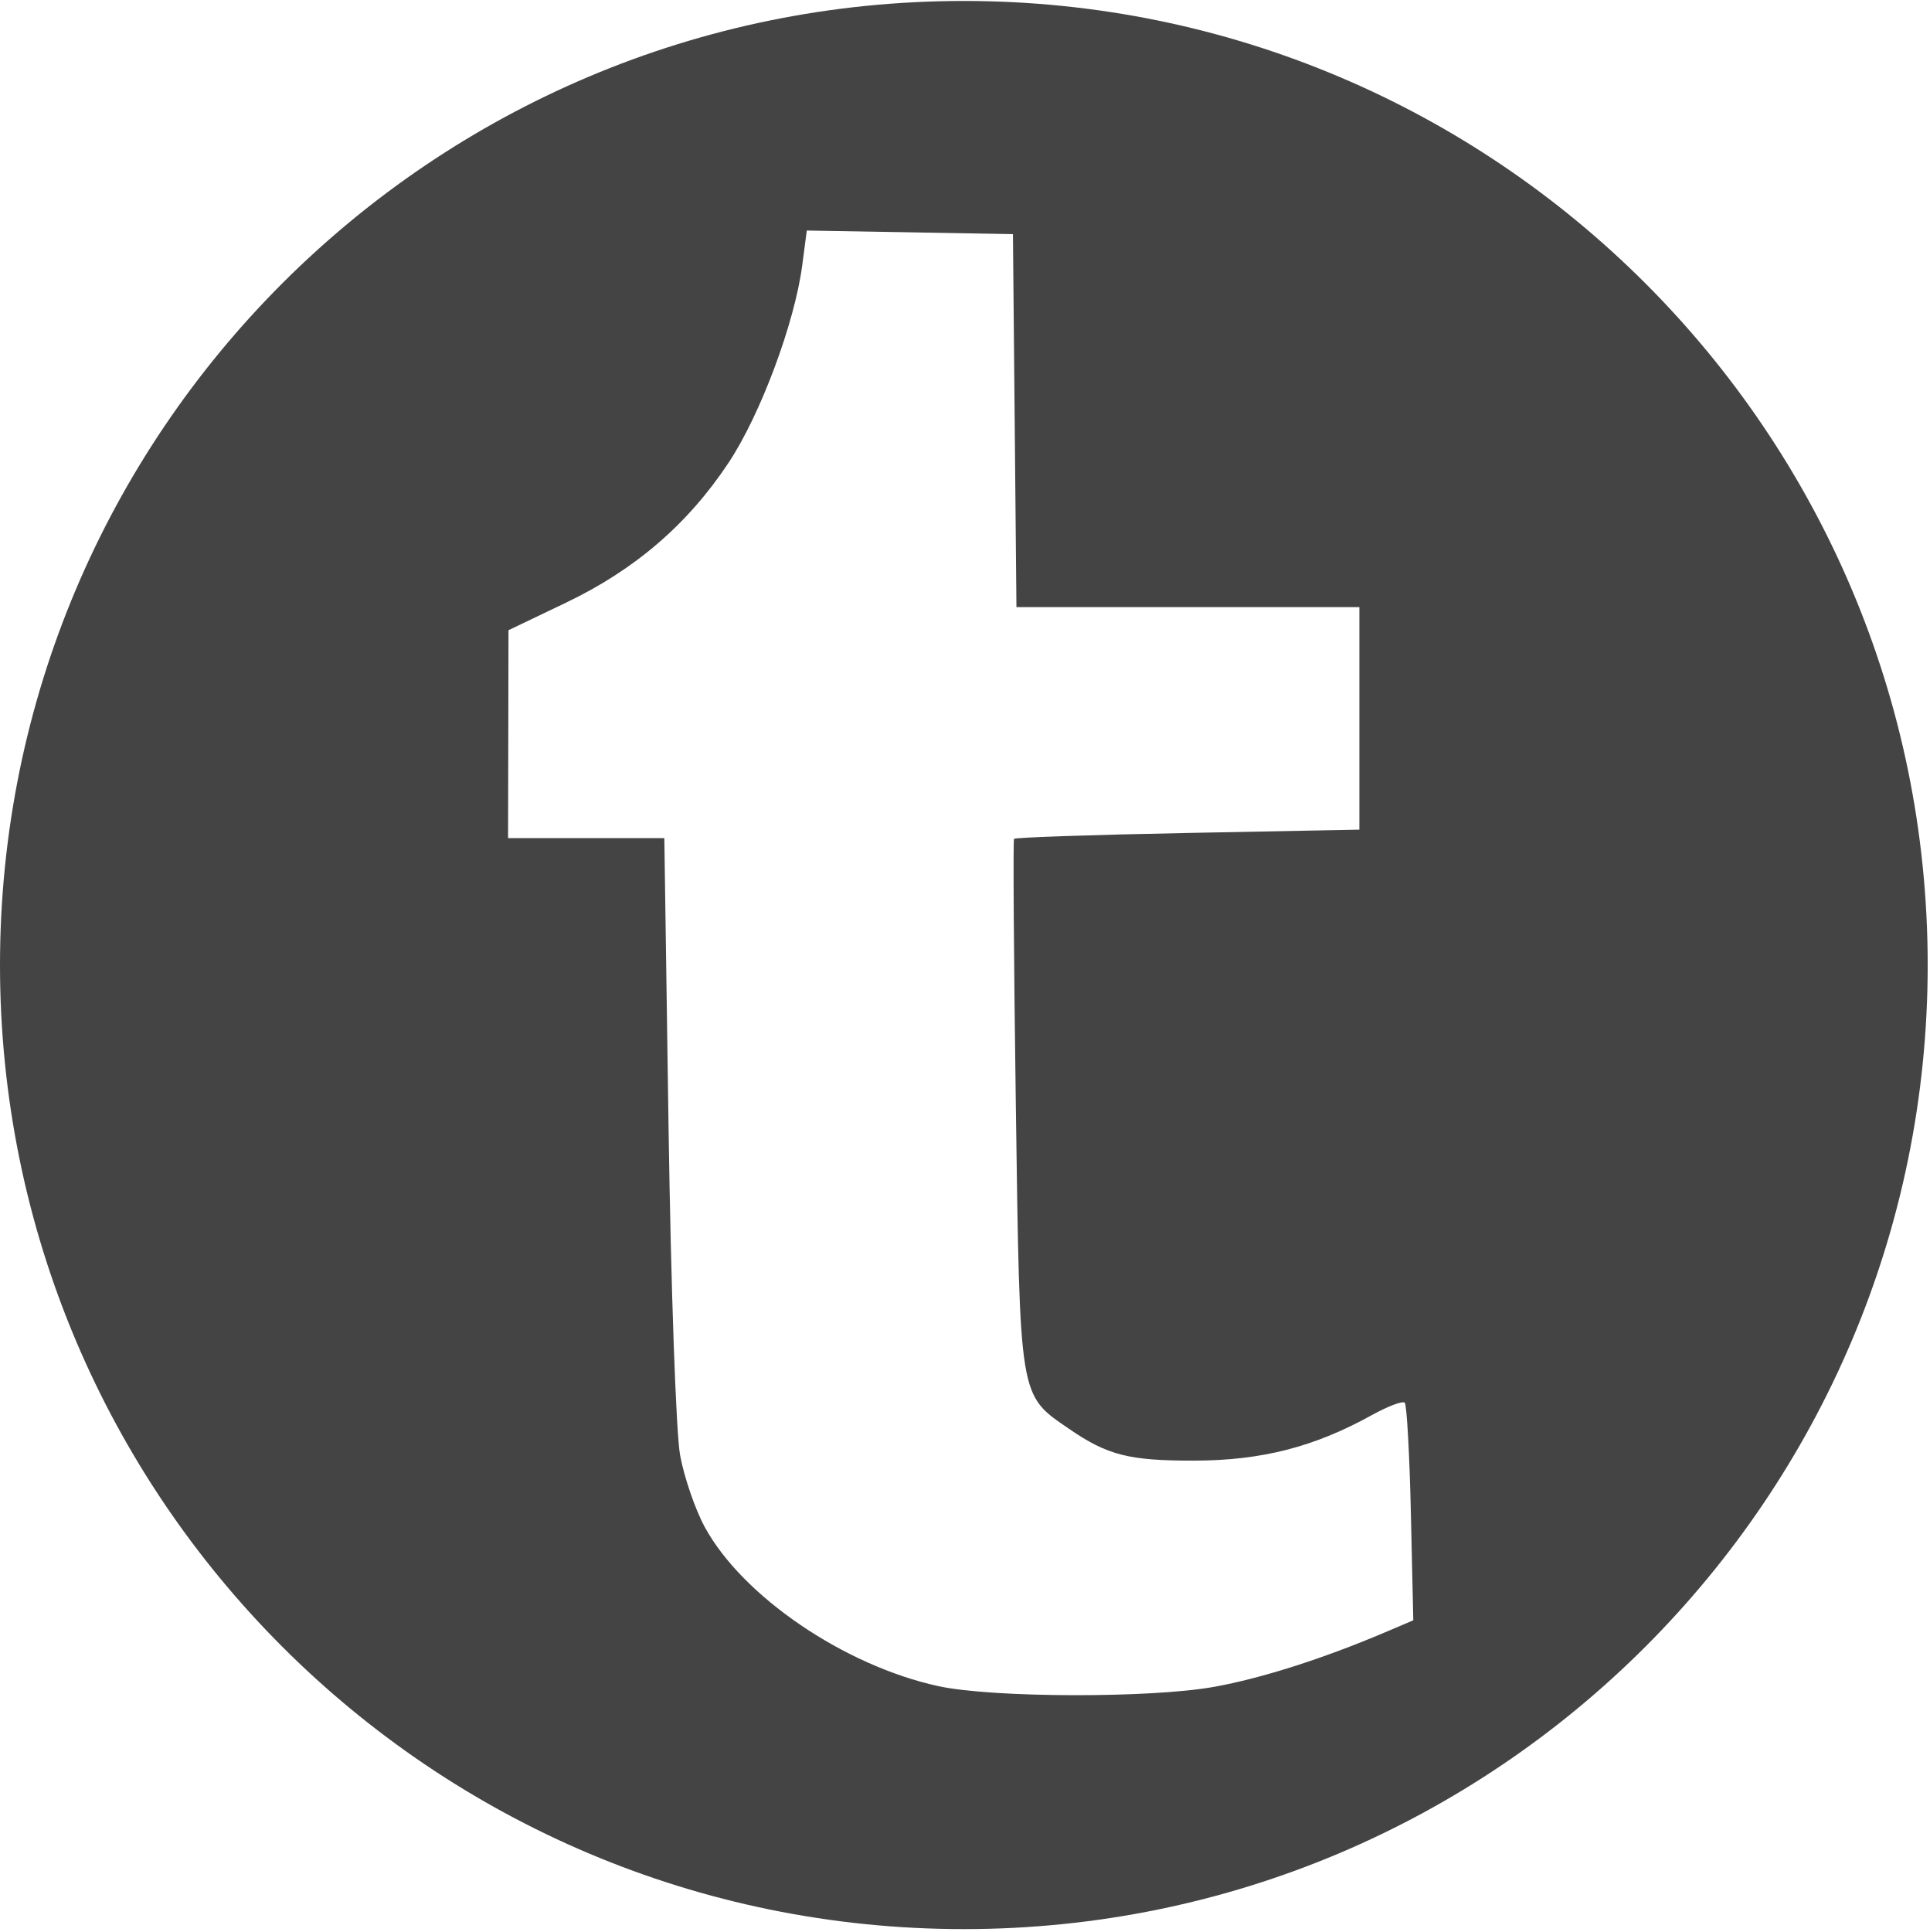
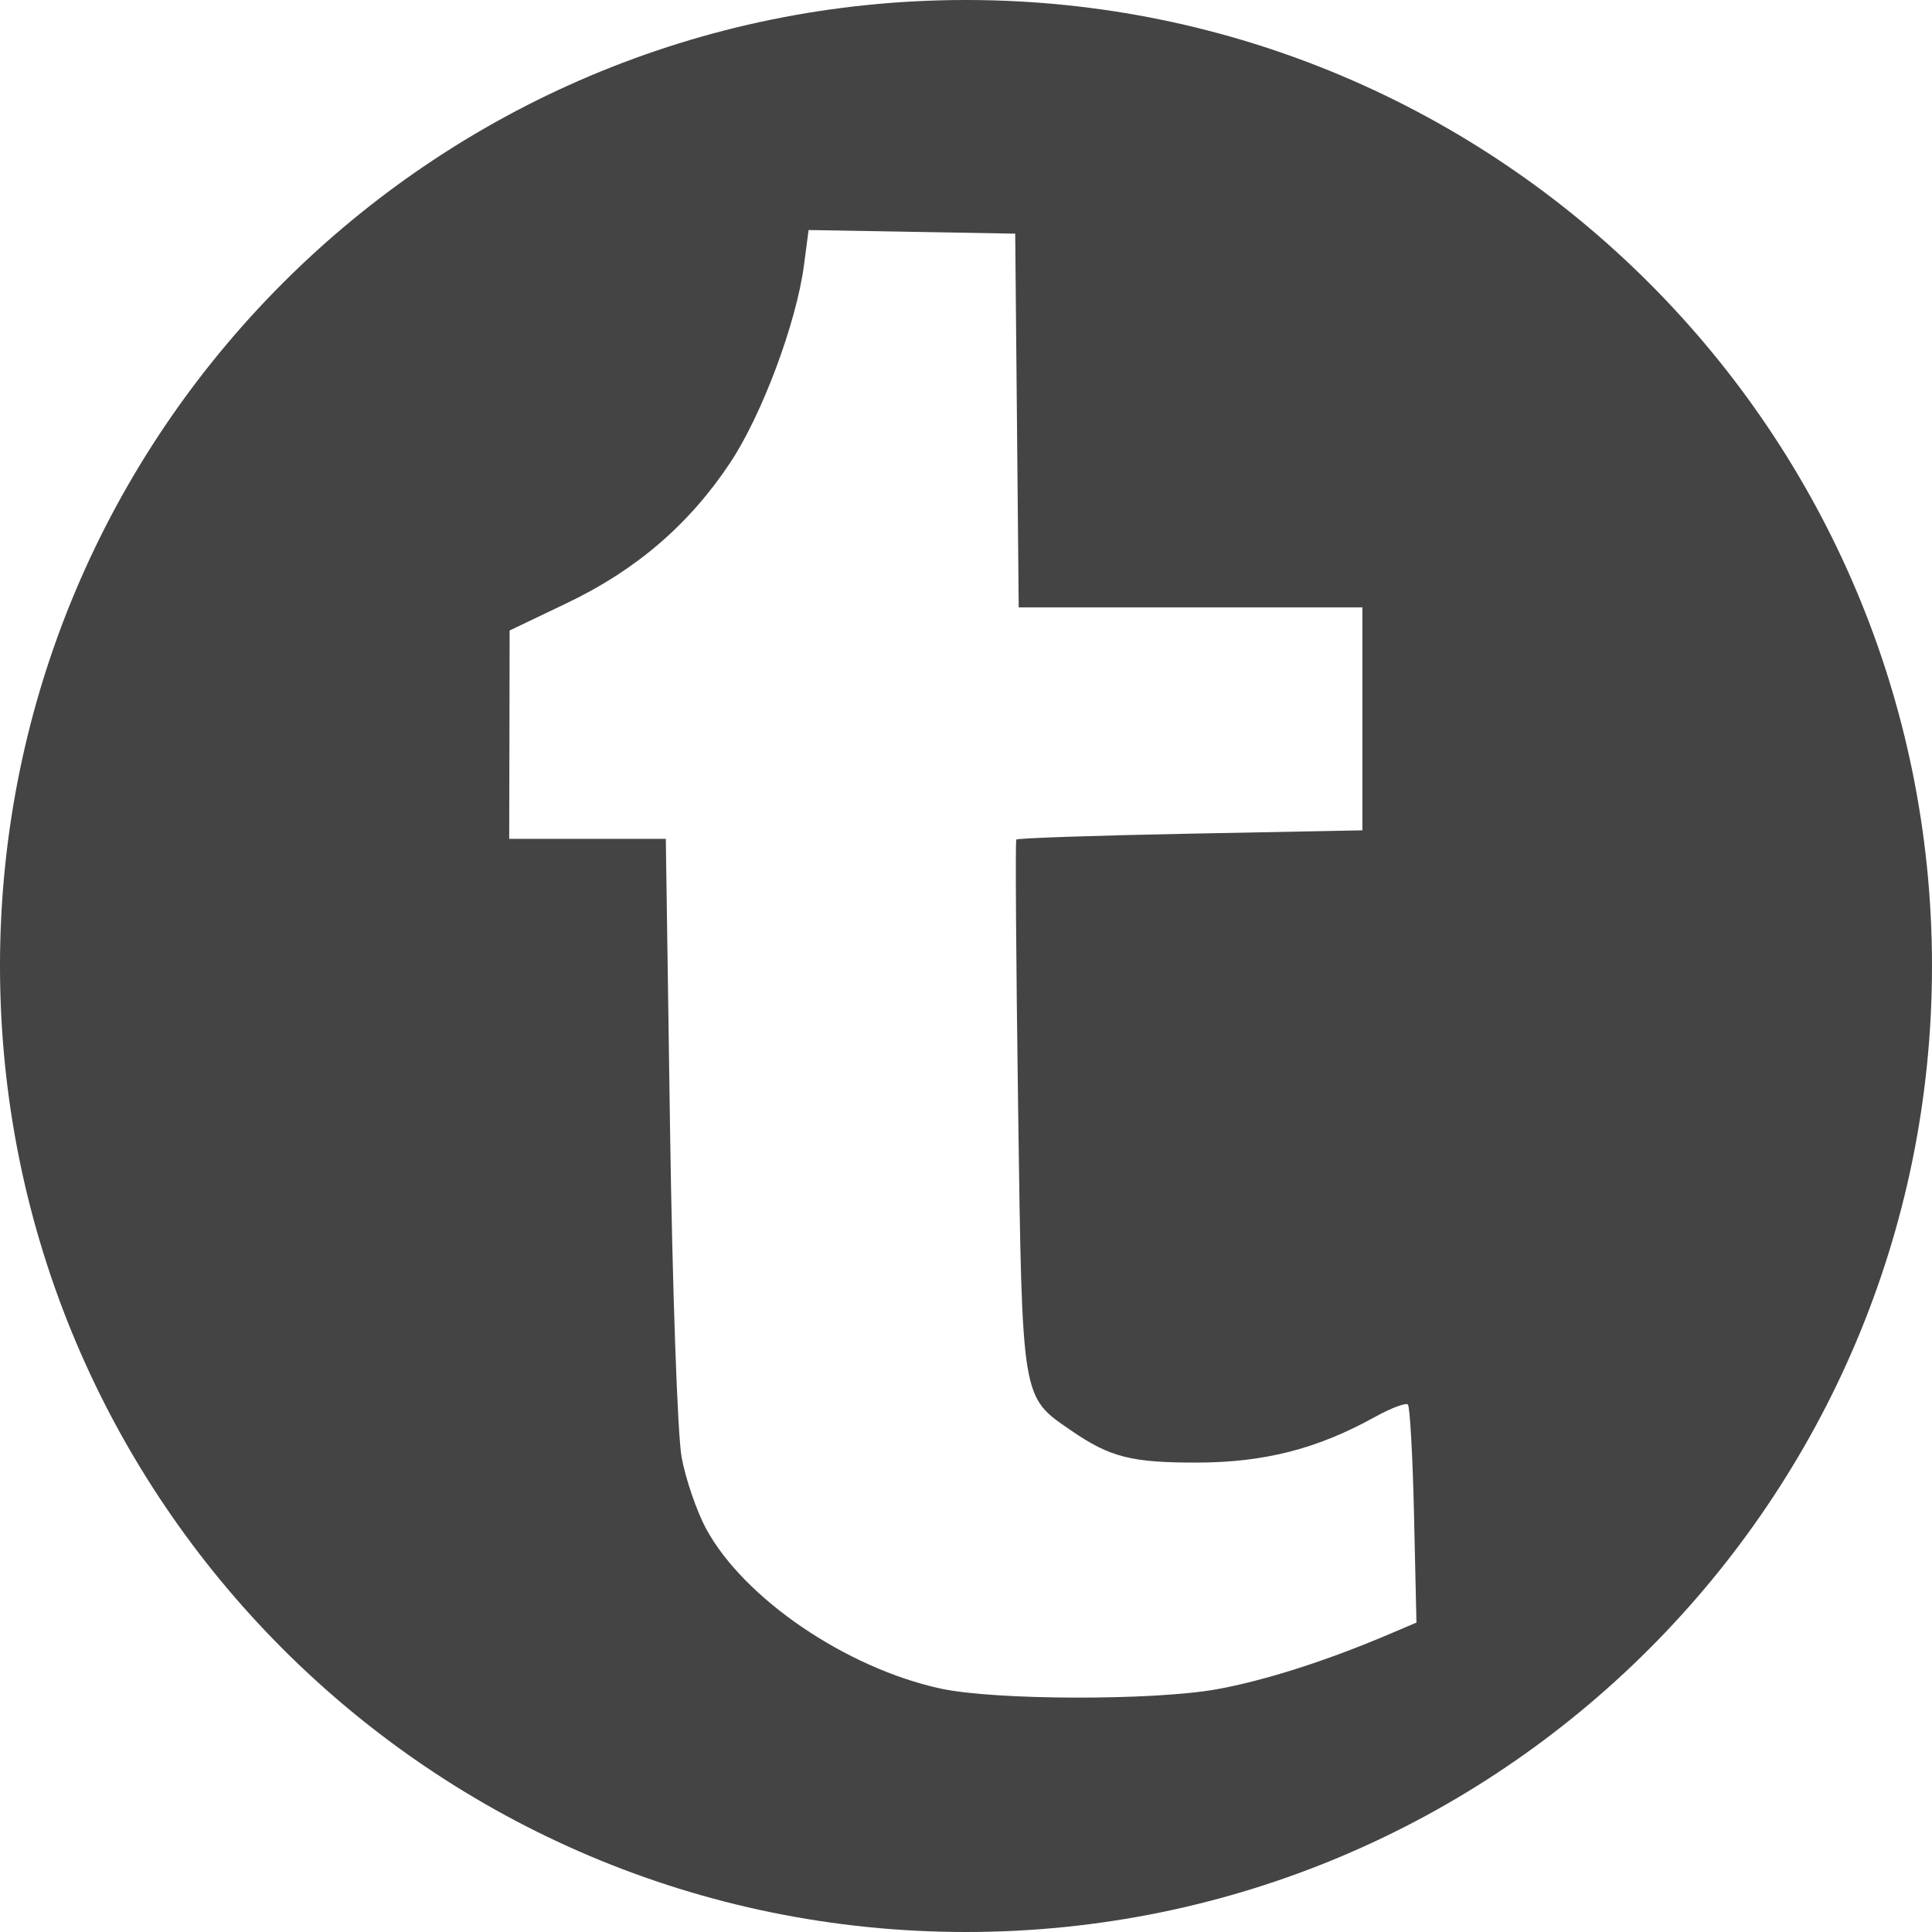
- <svg xmlns="http://www.w3.org/2000/svg" width="1001px" height="1002px" viewBox="0 0 1001 1002" version="1.1">
+ <svg xmlns="http://www.w3.org/2000/svg" width="200px" height="200px" viewBox="0 0 200 200" version="1.1">
  <description>Created with Sketch (http://www.bohemiancoding.com/sketch)</description>
  <defs />
-   <g id="Page 1" fill="#D8D8D8" fill-rule="evenodd">
-     <path d="M500,0.5 C223.858,0.5 0,224.358 0,500.5 C0,776.642 223.858,1000.5 500,1000.5 C776.142,1000.5 1000,776.642 1000,500.5 C1000,224.358 776.142,0.5 500,0.5 L500,0.5 L500,0.5 Z M418.531,119.562 L472,120.5 L525.469,121.438 L526.375,218.156 L527.281,314.875 L616.219,314.875 L705.188,314.875 L705.188,372.562 L705.188,430.281 L616.094,432 C567.091,432.942 526.568,434.326 526.031,435.062 C525.495,435.799 525.914,498.029 526.969,573.344 C529.114,726.431 528.553,723.147 554.469,740.969 C574.559,754.785 585.655,757.595 619.594,757.531 C654.467,757.466 681.845,750.437 711.688,733.906 C719.976,729.315 727.649,726.43 728.719,727.5 C729.789,728.57 731.217,754.411 731.906,784.906 L733.156,840.344 L718.312,846.656 C686.332,860.24 654.422,870.412 629.875,874.844 C596.975,880.784 514.851,880.583 486.844,874.5 C437.943,863.88 385.021,827.829 365.531,791.844 C360.606,782.75 354.89,766.078 352.812,754.781 C350.697,743.277 348.051,668.352 346.812,584.469 L344.625,434.688 L304.094,434.688 L263.562,434.688 L263.688,380.75 L263.781,326.844 L293.625,312.562 C329.379,295.452 356.704,271.955 377.906,240.062 C394.43,215.207 412.24,167.521 416.156,137.625 L418.531,119.562 L418.531,119.562 Z M418.531,119.562" id="Tumblr" fill="#444444" />
+   <g id="Page 1" stroke="none" stroke-width="1" fill="none" fill-rule="evenodd">
+     <path d="M100,0 C44.772,0 0,44.772 0,100 C0,155.228 44.772,200 100,200 C155.228,200 200,155.228 200,100 C200,44.772 155.228,-2.2737368e-14 100,0 L100,0 L100,0 Z M83.706,23.812 L94.4,24 L105.094,24.188 L105.275,43.531 L105.456,62.875 L123.244,62.875 L141.037,62.875 L141.037,74.412 L141.037,85.956 L123.219,86.3 C113.418,86.488 105.314,86.765 105.206,86.912 C105.099,87.06 105.183,99.506 105.394,114.569 C105.823,145.186 105.711,144.529 110.894,148.094 C114.912,150.857 117.131,151.419 123.919,151.406 C130.893,151.393 136.369,149.987 142.338,146.681 C143.995,145.763 145.53,145.186 145.744,145.4 C145.958,145.614 146.243,150.782 146.381,156.881 L146.631,167.969 L143.662,169.231 C137.266,171.948 130.884,173.982 125.975,174.869 C119.395,176.057 102.97,176.017 97.369,174.8 C87.589,172.676 77.004,165.466 73.106,158.269 C72.121,156.45 70.978,153.116 70.562,150.856 C70.139,148.555 69.61,133.57 69.362,116.794 L68.925,86.838 L60.819,86.838 L52.712,86.838 L52.737,76.05 L52.756,65.269 L58.725,62.413 C65.876,58.99 71.341,54.291 75.581,47.913 C78.886,42.941 82.448,33.404 83.231,27.425 L83.706,23.812 L83.706,23.812 Z M83.706,23.812" id="Tumblr" fill="#444444" />
  </g>
</svg>
